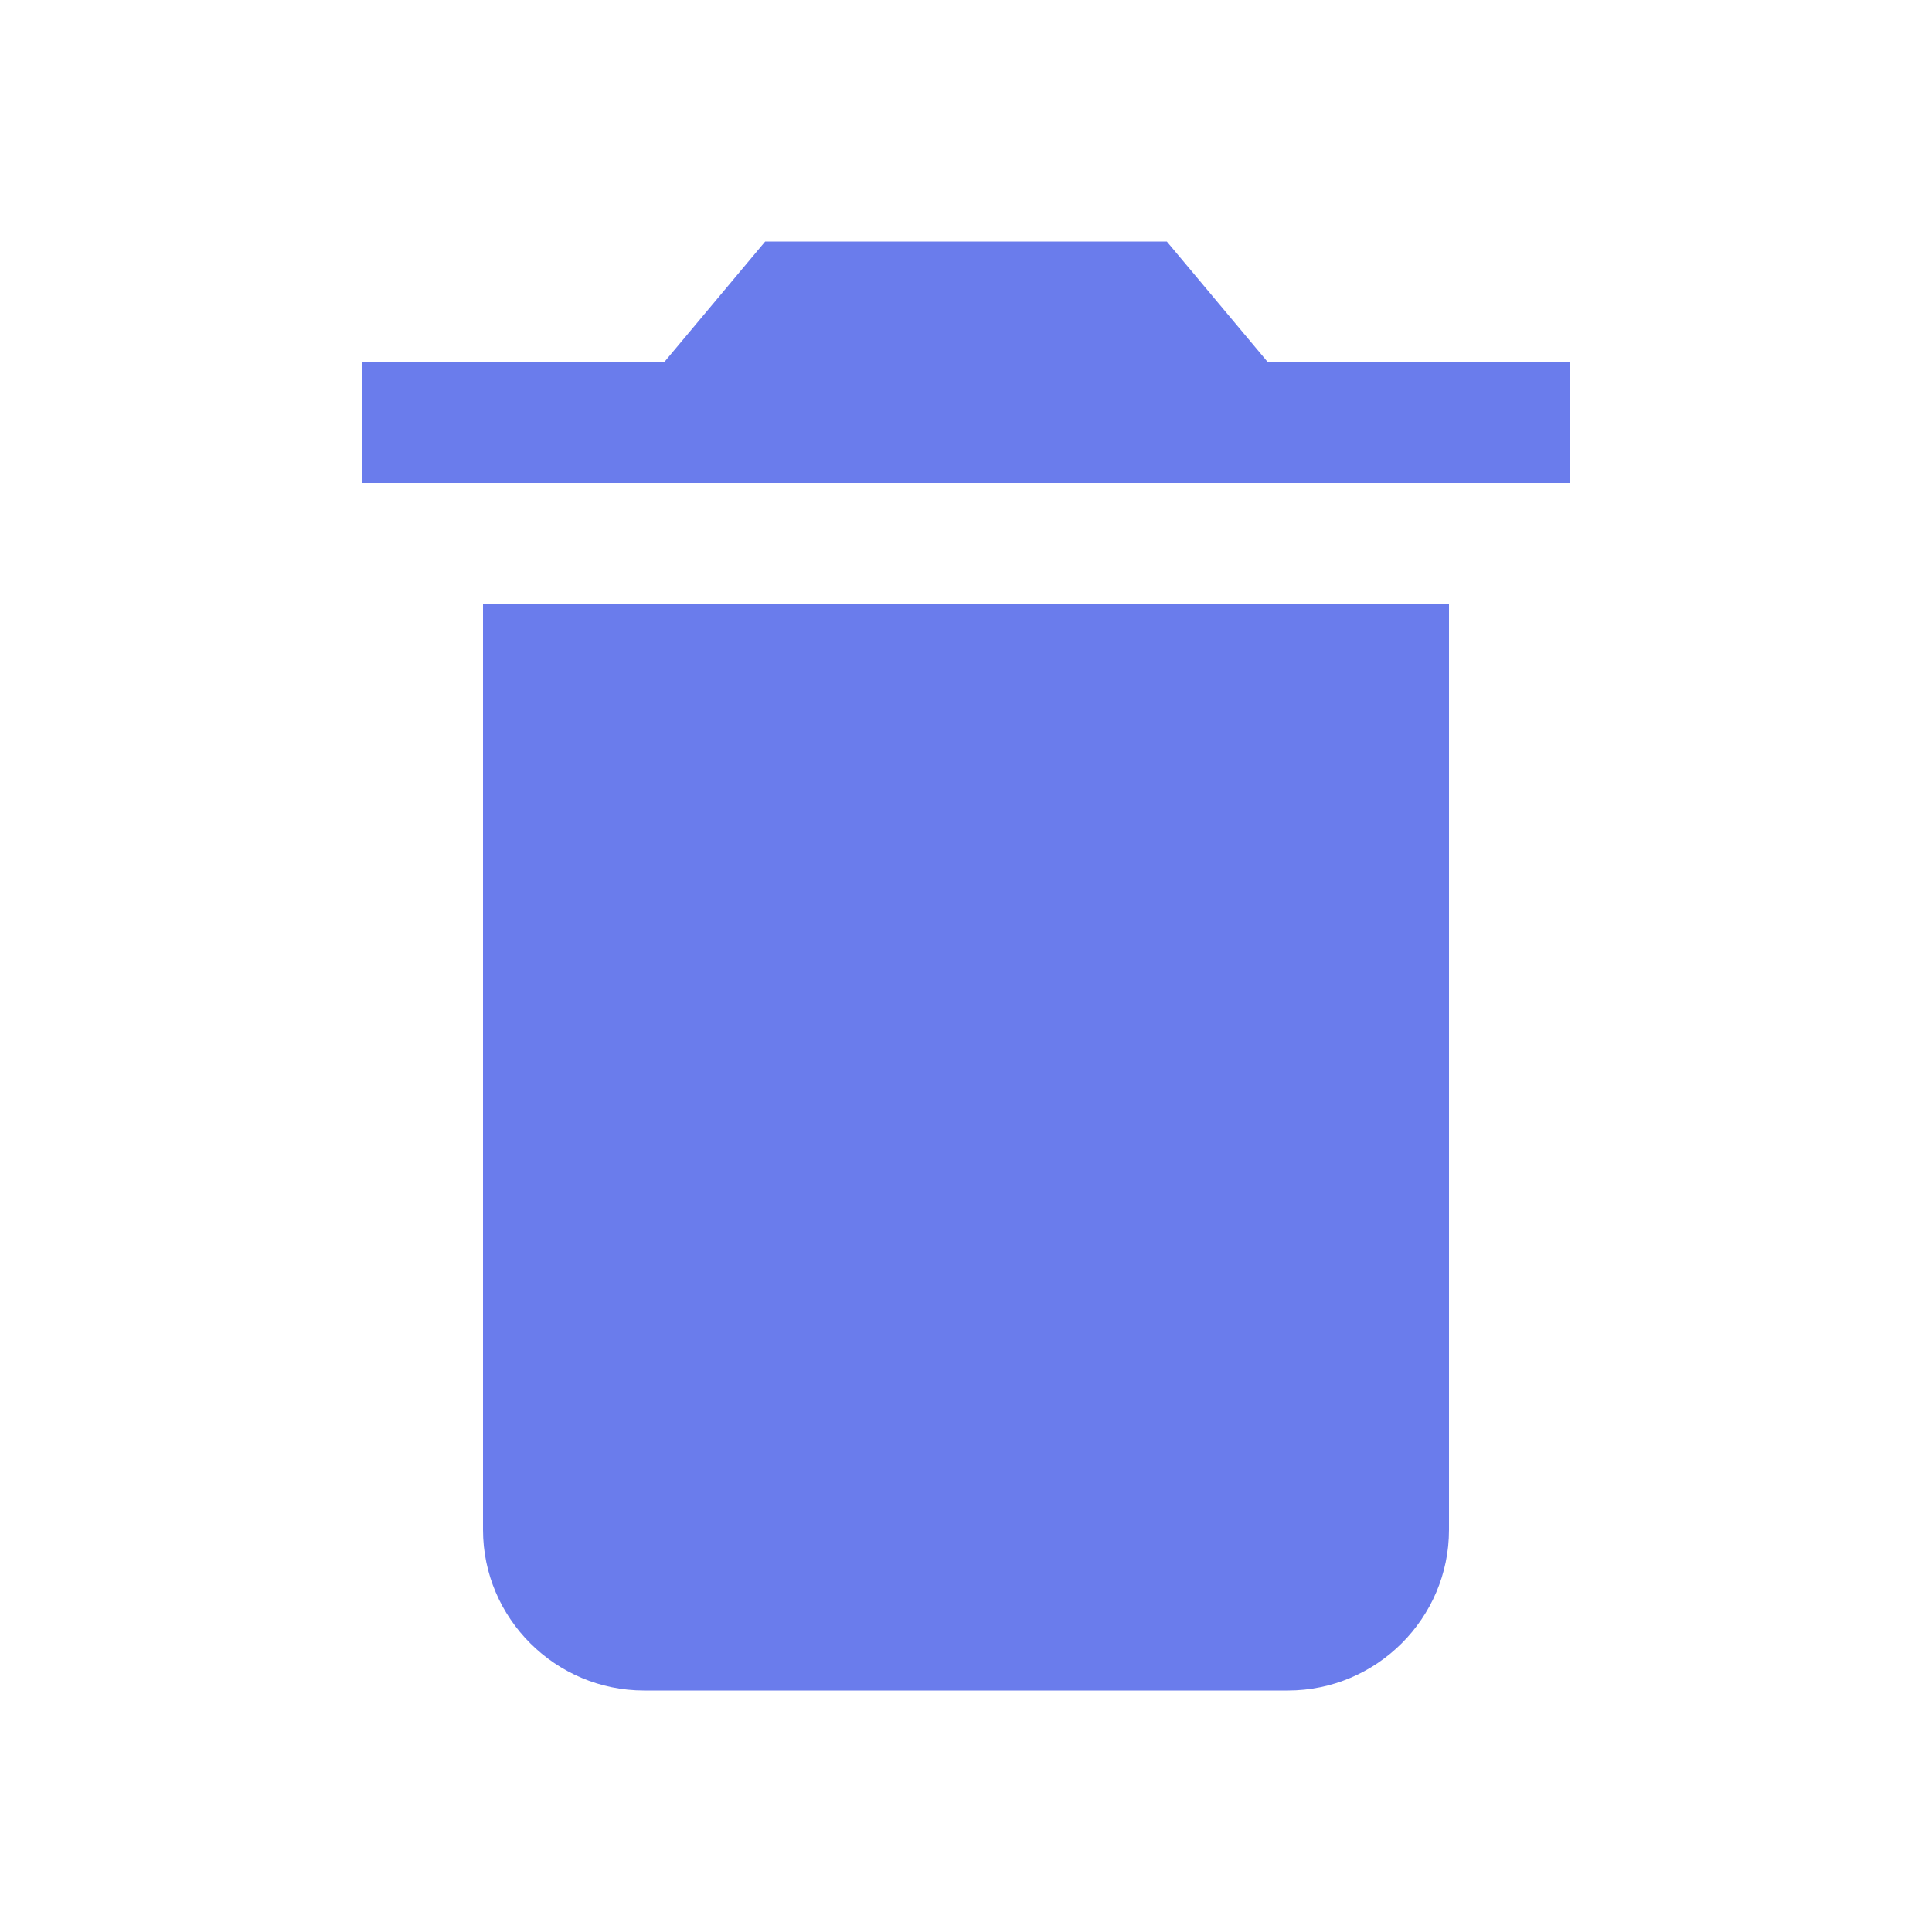
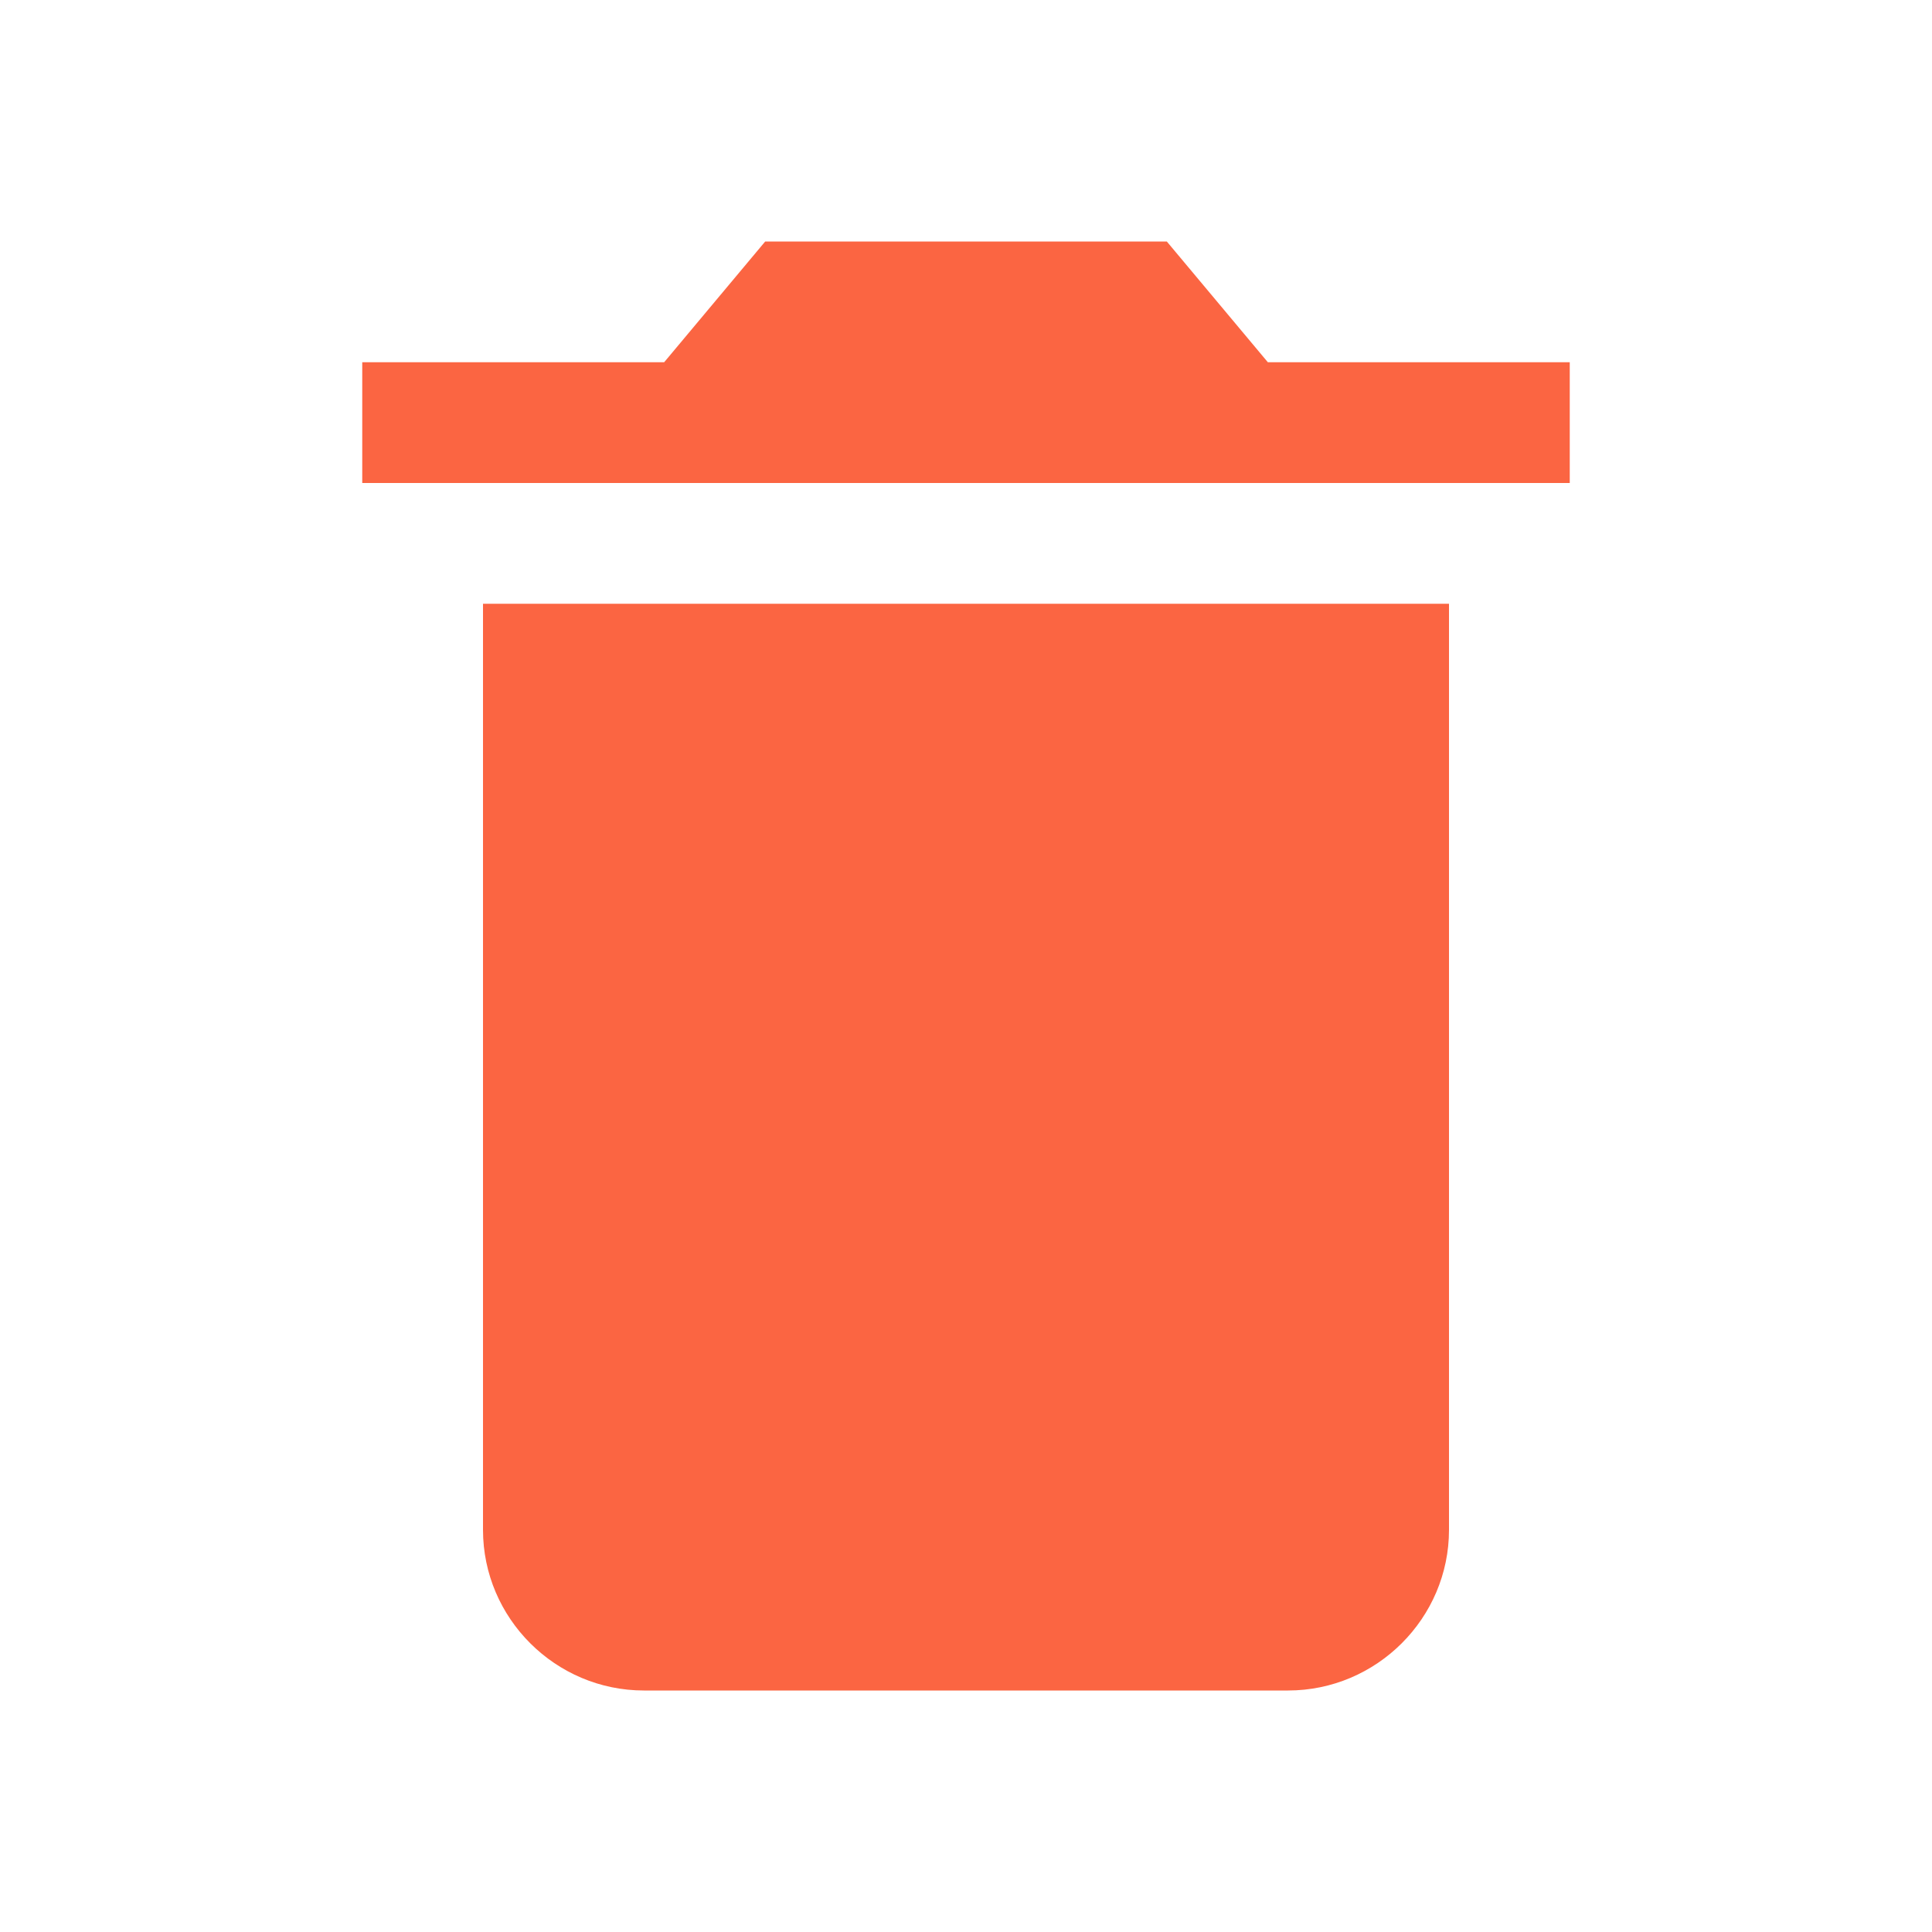
- <svg xmlns="http://www.w3.org/2000/svg" width="32" height="32" viewBox="0 0 32 32" fill="none">
-   <path d="M8 25.339C8 26.803 9.2 28 10.667 28H21.333C22.8 28 24 26.803 24 25.339V10H8V25.339ZM26 6H21L19.326 4H12.674L11 6H6V8H26V6Z" fill="#6A7CEC" />
+ <svg xmlns="http://www.w3.org/2000/svg" width="34" height="34" viewBox="0 0 34 34" fill="none">
+   <path d="M8.5 26.923C8.5 28.478 9.775 29.75 11.333 29.75H22.667C24.225 29.75 25.5 28.478 25.5 26.923V10.625H8.5V26.923ZM27.625 6.375H22.312L20.534 4.25H13.466L11.688 6.375H6.375V8.5H27.625V6.375Z" fill="#FB6542" />
</svg>
